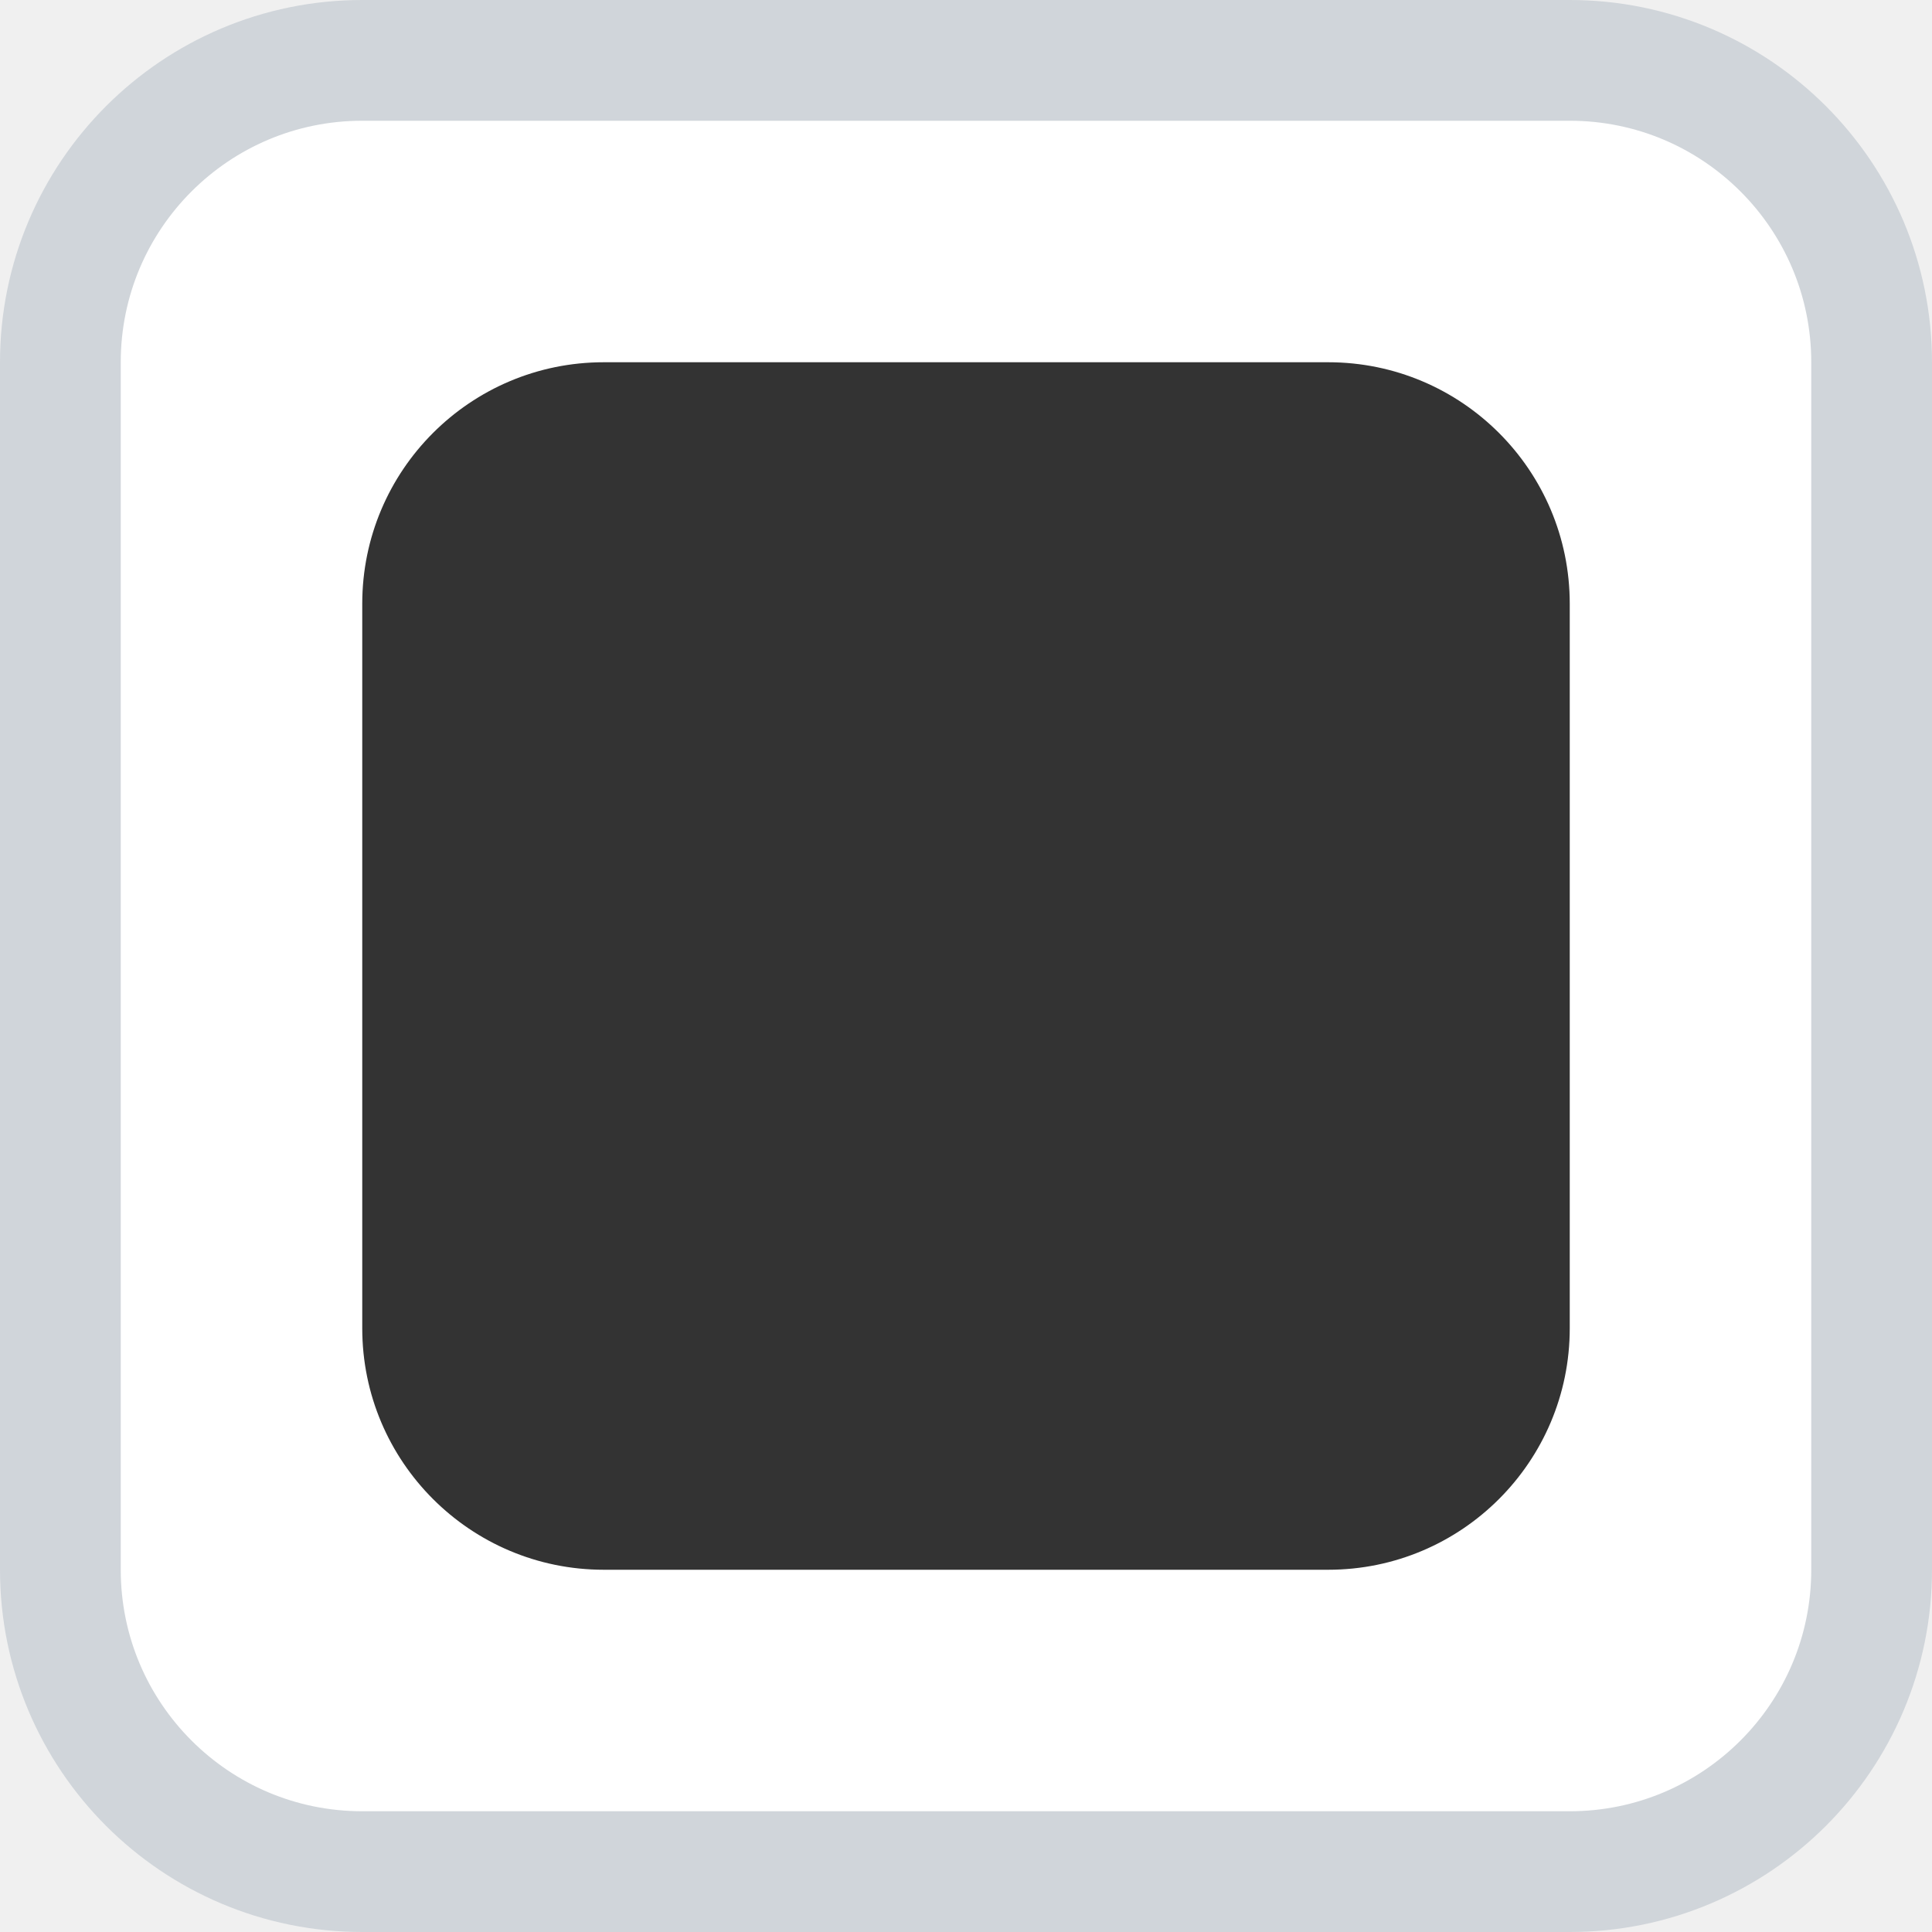
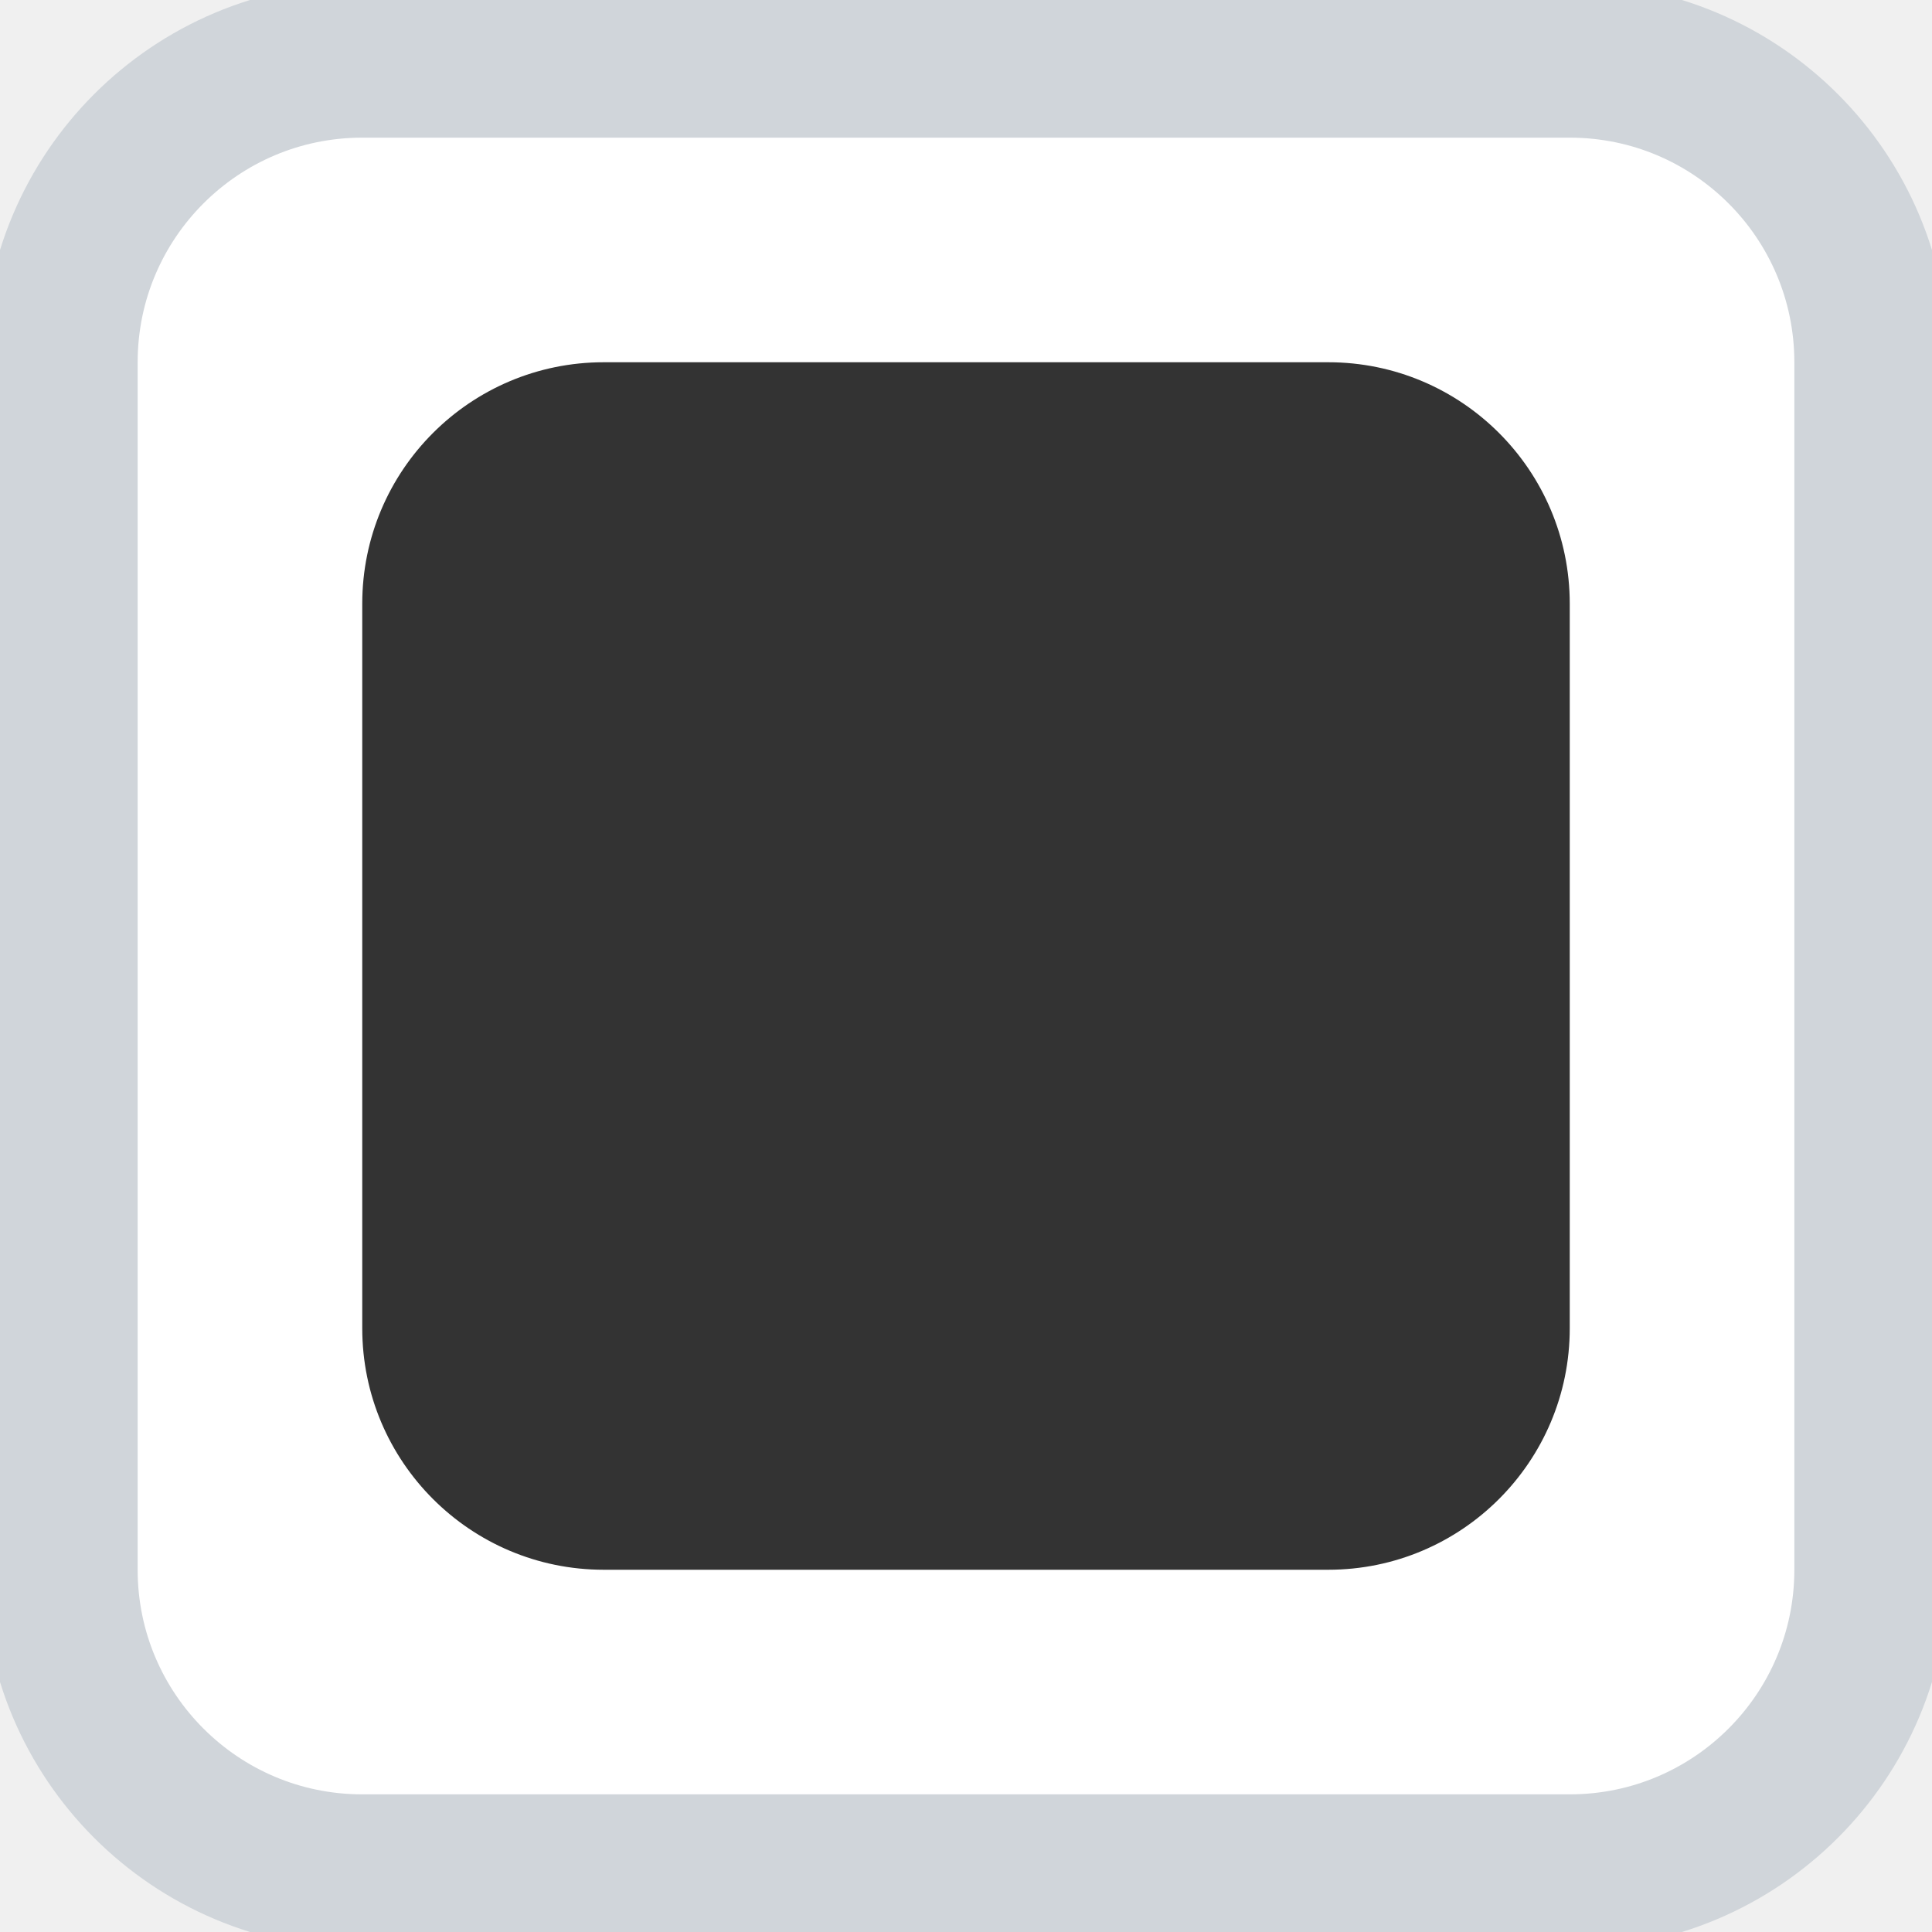
<svg xmlns="http://www.w3.org/2000/svg" width="16" height="16" viewBox="0 0 16 16" fill="none">
-   <rect x="0.5" y="0.5" width="15" height="15" rx="2.5" fill="white" stroke="#D0D5DA" />
+   <rect x="0.5" y="0.5" width="15" height="15" rx="2.5" fill="white" stroke="#D0D5DA" stroke-opacity="1" />
+   <rect x="0.5" y="0.5" width="15" height="15" rx="2.5" fill="white" stroke="#D0D5DA" stroke-opacity="1" stroke-width="8%" />
  <rect x="3" y="3" width="10" height="10" rx="2" fill="#333333" />
</svg>
